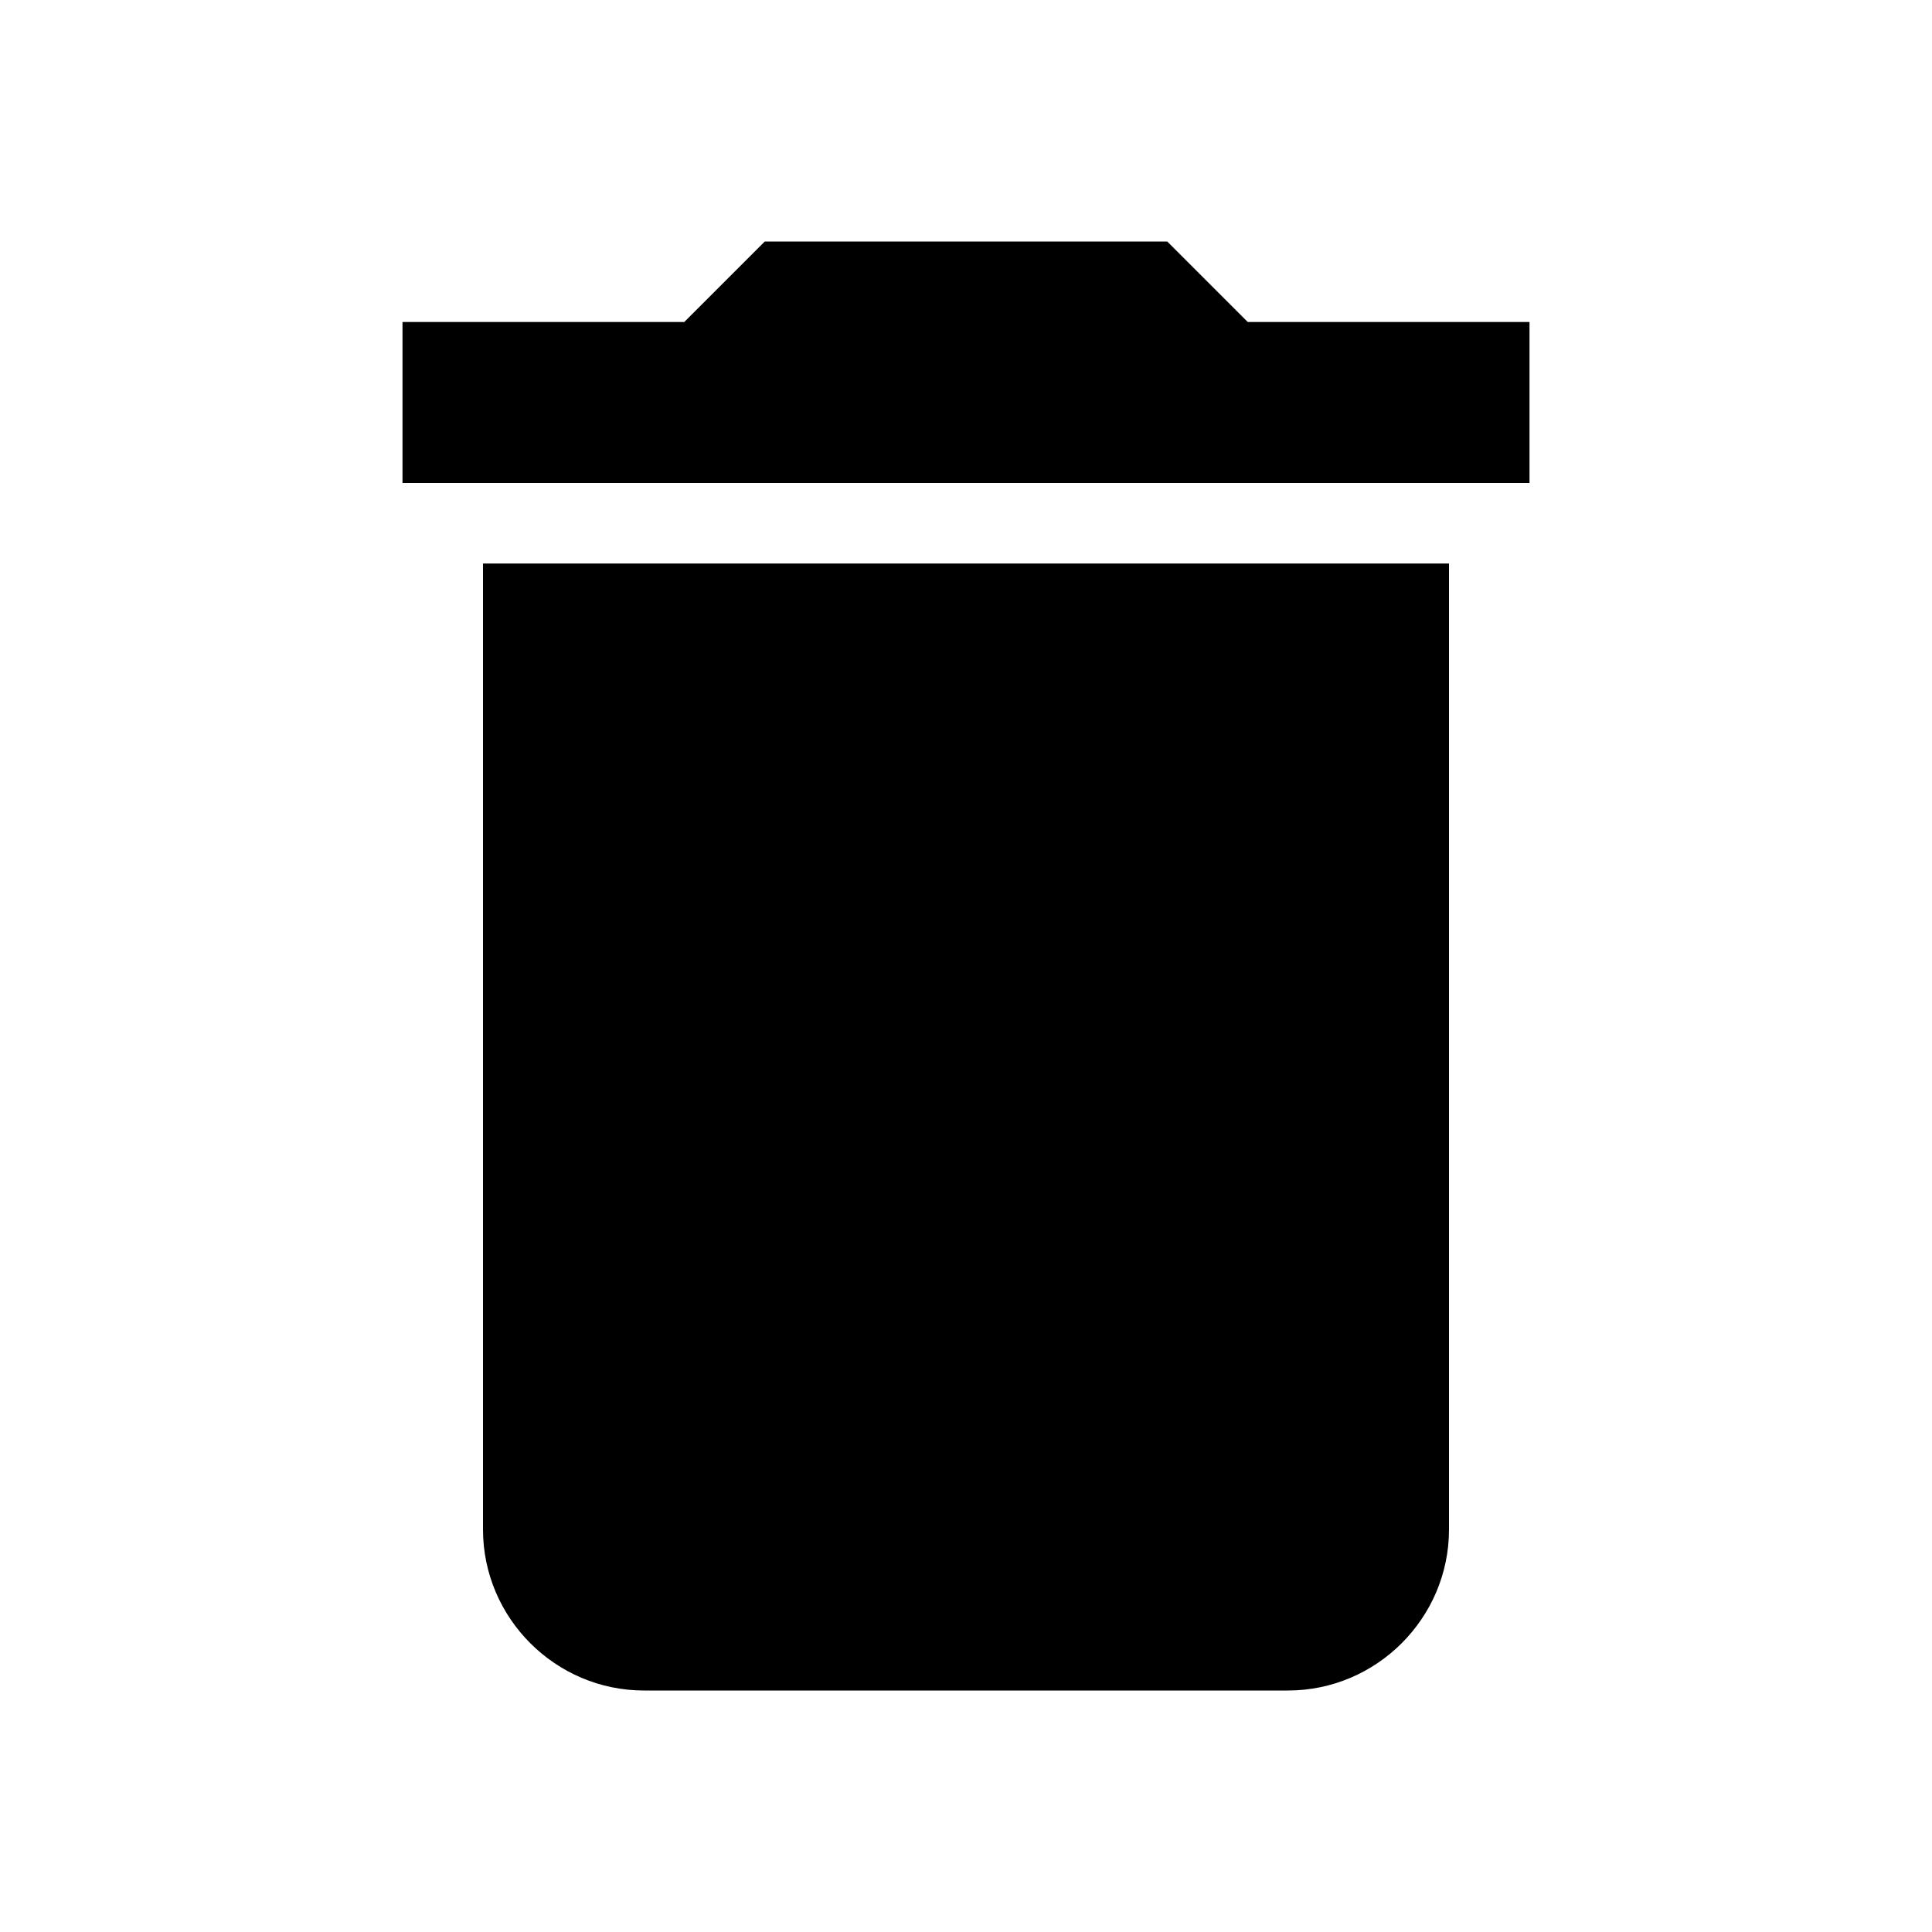
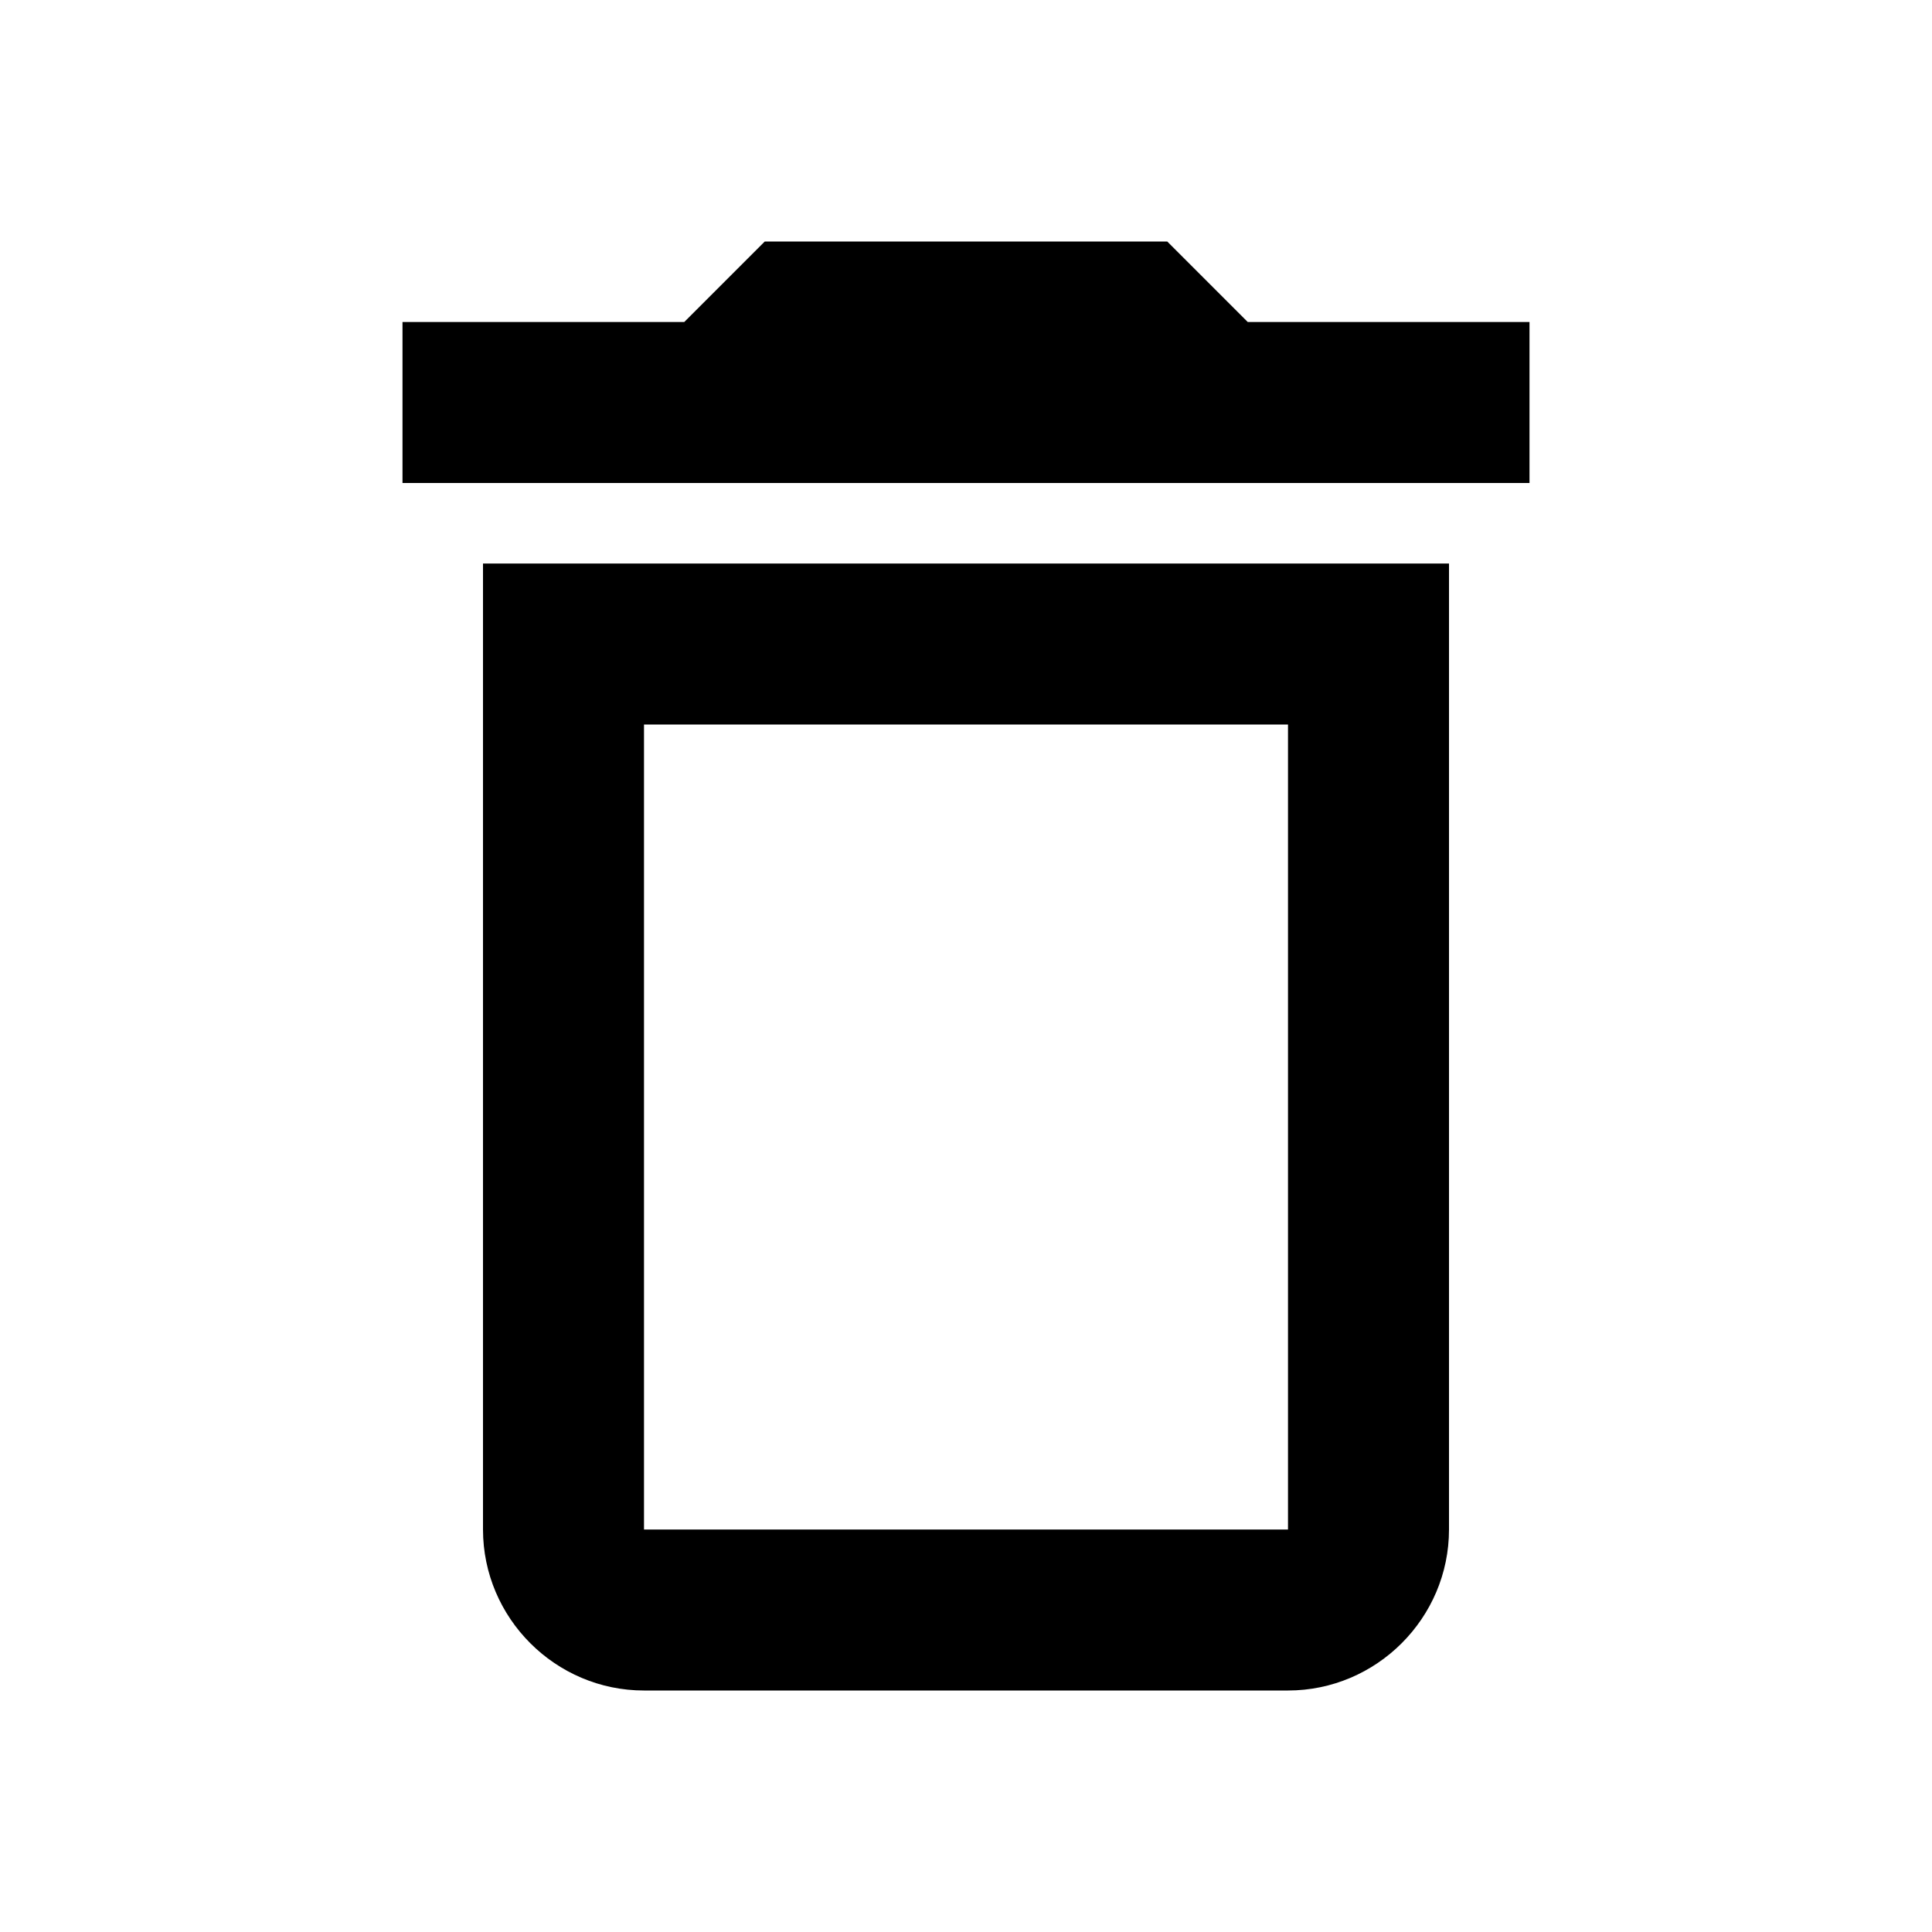
<svg xmlns="http://www.w3.org/2000/svg" viewBox="0 0 24 24" width="24" height="24" fill="currentColor">
-   <path d="M6 19c0 1.1.9 2 2 2h8c1.1 0 2-.9 2-2V7H6v12zM19 4h-3.5l-1-1h-5l-1 1H5v2h14V4z" />
+   <path d="M16 9v10H8V9h8m-1.5-6h-5l-1 1H5v2h14V4h-3.5l-1-1zM18 7H6v12c0 1.1.9 2 2 2h8c1.1 0 2-.9 2-2V7z" />
</svg>
